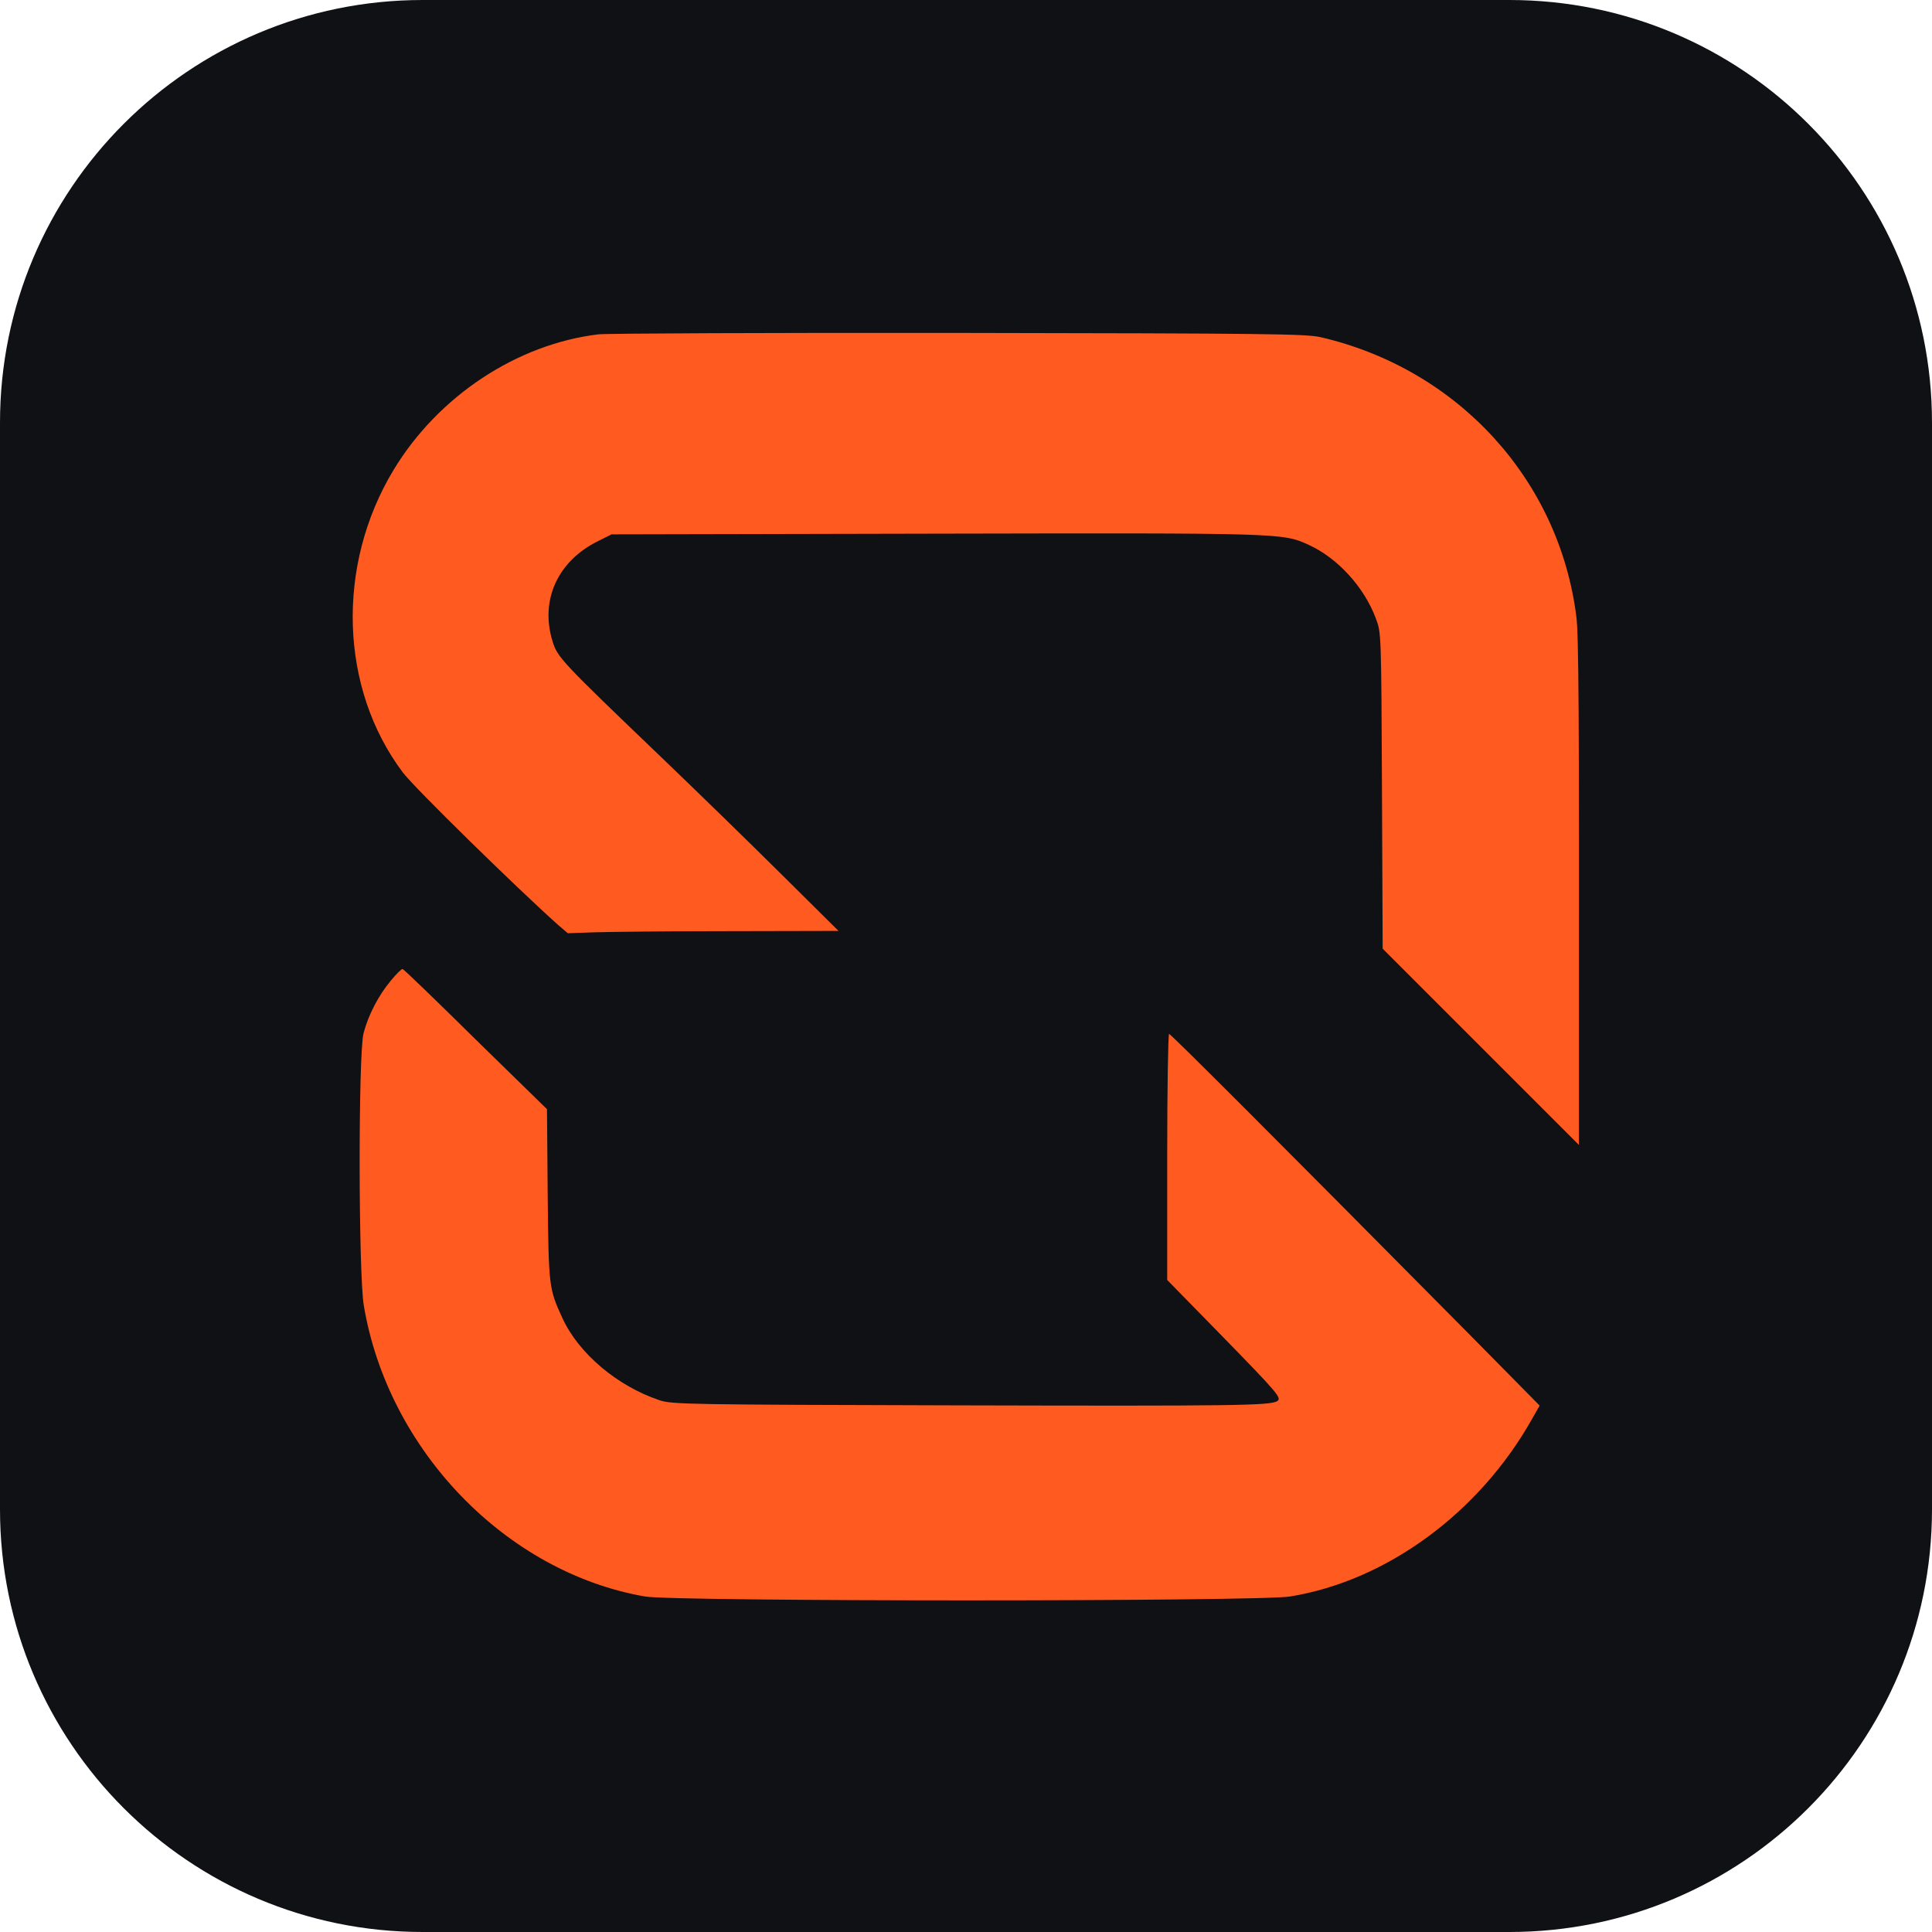
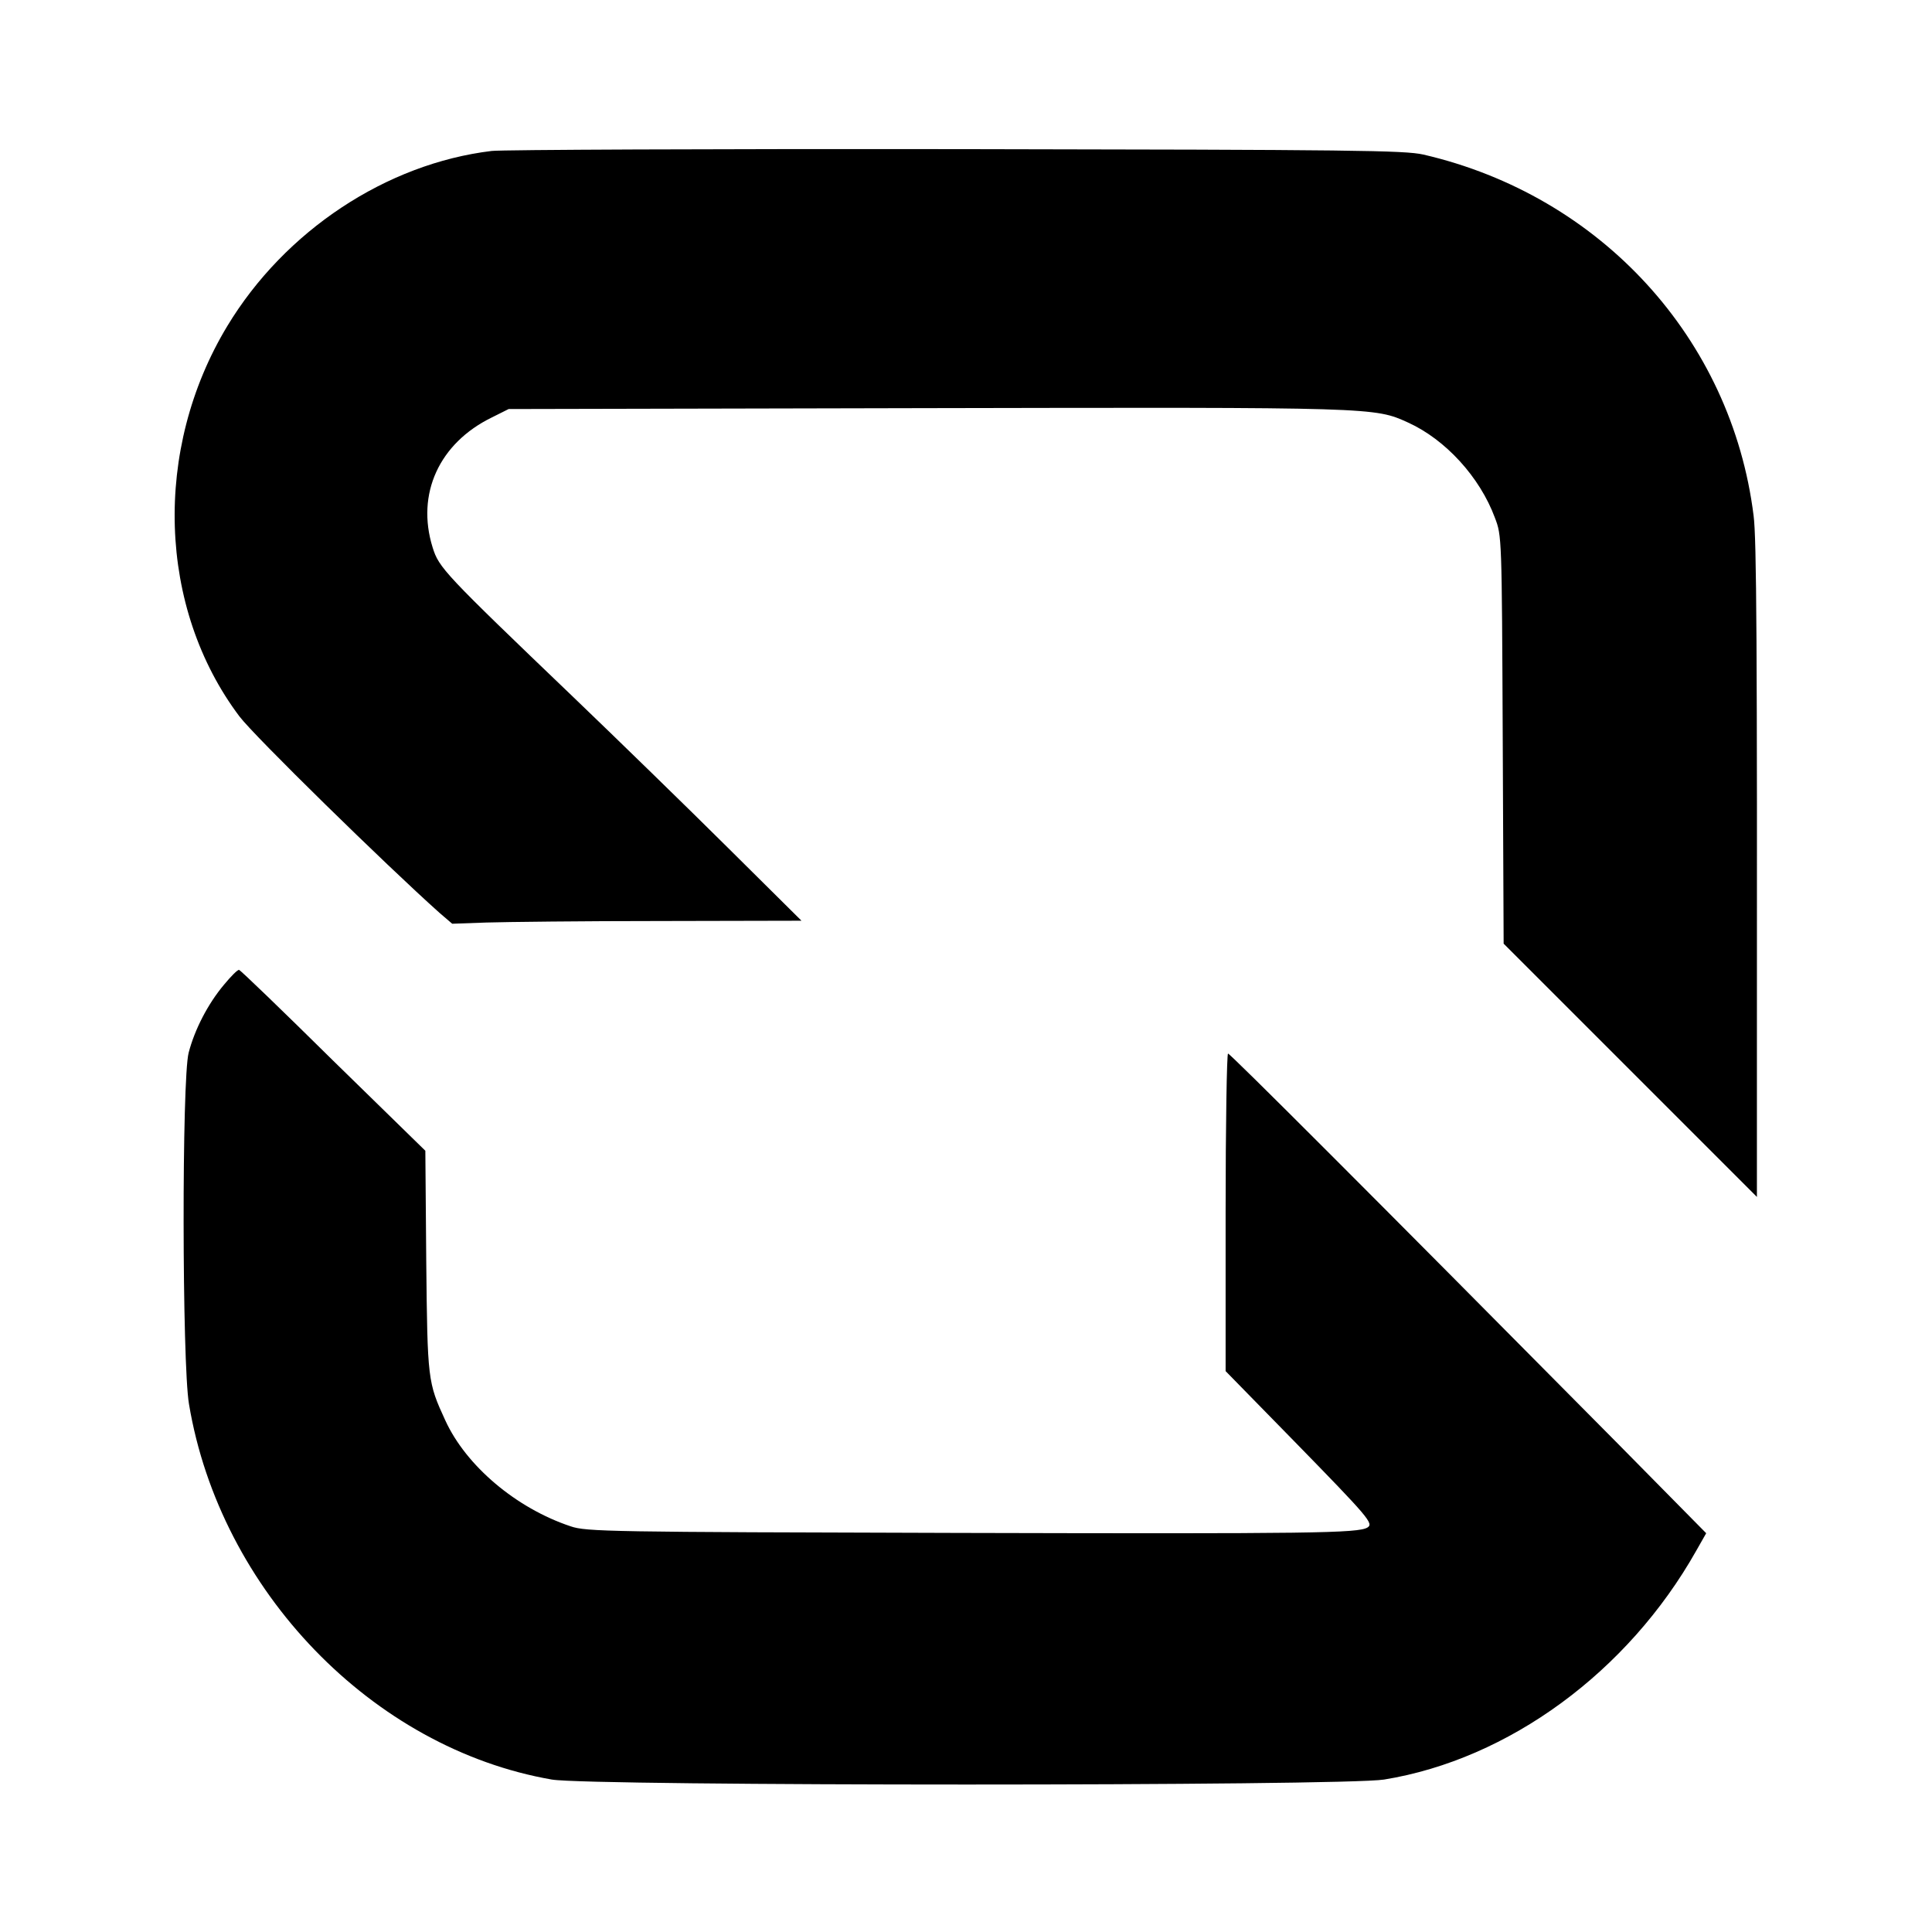
- <svg xmlns="http://www.w3.org/2000/svg" viewBox="0 0 512 512">
-   <rect width="512" height="512" rx="112" fill="#0F1114" />
-   <g transform="translate(256,256) scale(0.62) translate(-627,-627)">
-     <g transform="translate(0,1254) scale(0.1,-0.1)" fill="#FF5A1F" stroke="none">
-       <path d="M4699 8970 c-349 -42 -685 -264 -876 -580 -247 -409 -230 -934 40 -1293 49 -65 485 -492 663 -651 l42 -36 113 4 c63 2 323 5 579 5 l465 1 -245 243 c-135 134 -364 357 -510 497 -430 412 -446 429 -467 497 -55 177 22 345 196 430 l56 28 1385 3 c1487 3 1483 3 1595 -48 123 -56 237 -180 287 -315 23 -60 23 -62 26 -735 l3 -676 419 -419 420 -420 0 440 c1 1389 -1 1741 -11 1817 -73 586 -506 1060 -1094 1196 -63 14 -226 16 -1545 18 -811 1 -1505 -2 -1541 -6z" />
-       <path d="M3812 6208 c-53 -63 -97 -148 -117 -225 -23 -86 -22 -1029 1 -1164 103 -618 608 -1141 1202 -1244 126 -22 2622 -22 2757 0 413 67 808 357 1034 758 l33 58 -293 297 c-821 829 -1284 1292 -1291 1292 -4 0 -8 -237 -8 -526 l0 -526 226 -231 c249 -255 265 -274 244 -287 -31 -19 -182 -21 -1360 -18 -1155 3 -1228 4 -1280 22 -180 60 -346 200 -415 351 -58 126 -59 133 -63 526 l-3 367 -305 298 c-167 165 -307 300 -312 301 -4 2 -27 -21 -50 -49z" />
-     </g>
+ <svg xmlns="http://www.w3.org/2000/svg" viewBox="307 307 640 640" role="img" aria-label="Símbolo CUTLIST">
+   <g transform="translate(0,1254) scale(0.1,-0.1)" fill="currentColor" stroke="none">
+     <path d="M4699 8970 c-349 -42 -685 -264 -876 -580 -247 -409 -230 -934 40 -1293 49 -65 485 -492 663 -651 l42 -36 113 4 c63 2 323 5 579 5 l465 1 -245 243 c-135 134 -364 357 -510 497 -430 412 -446 429 -467 497 -55 177 22 345 196 430 l56 28 1385 3 c1487 3 1483 3 1595 -48 123 -56 237 -180 287 -315 23 -60 23 -62 26 -735 l3 -676 419 -419 420 -420 0 440 c1 1389 -1 1741 -11 1817 -73 586 -506 1060 -1094 1196 -63 14 -226 16 -1545 18 -811 1 -1505 -2 -1541 -6z" />
+     <path d="M3812 6208 c-53 -63 -97 -148 -117 -225 -23 -86 -22 -1029 1 -1164 103 -618 608 -1141 1202 -1244 126 -22 2622 -22 2757 0 413 67 808 357 1034 758 l33 58 -293 297 c-821 829 -1284 1292 -1291 1292 -4 0 -8 -237 -8 -526 l0 -526 226 -231 c249 -255 265 -274 244 -287 -31 -19 -182 -21 -1360 -18 -1155 3 -1228 4 -1280 22 -180 60 -346 200 -415 351 -58 126 -59 133 -63 526 l-3 367 -305 298 c-167 165 -307 300 -312 301 -4 2 -27 -21 -50 -49z" />
  </g>
</svg>
